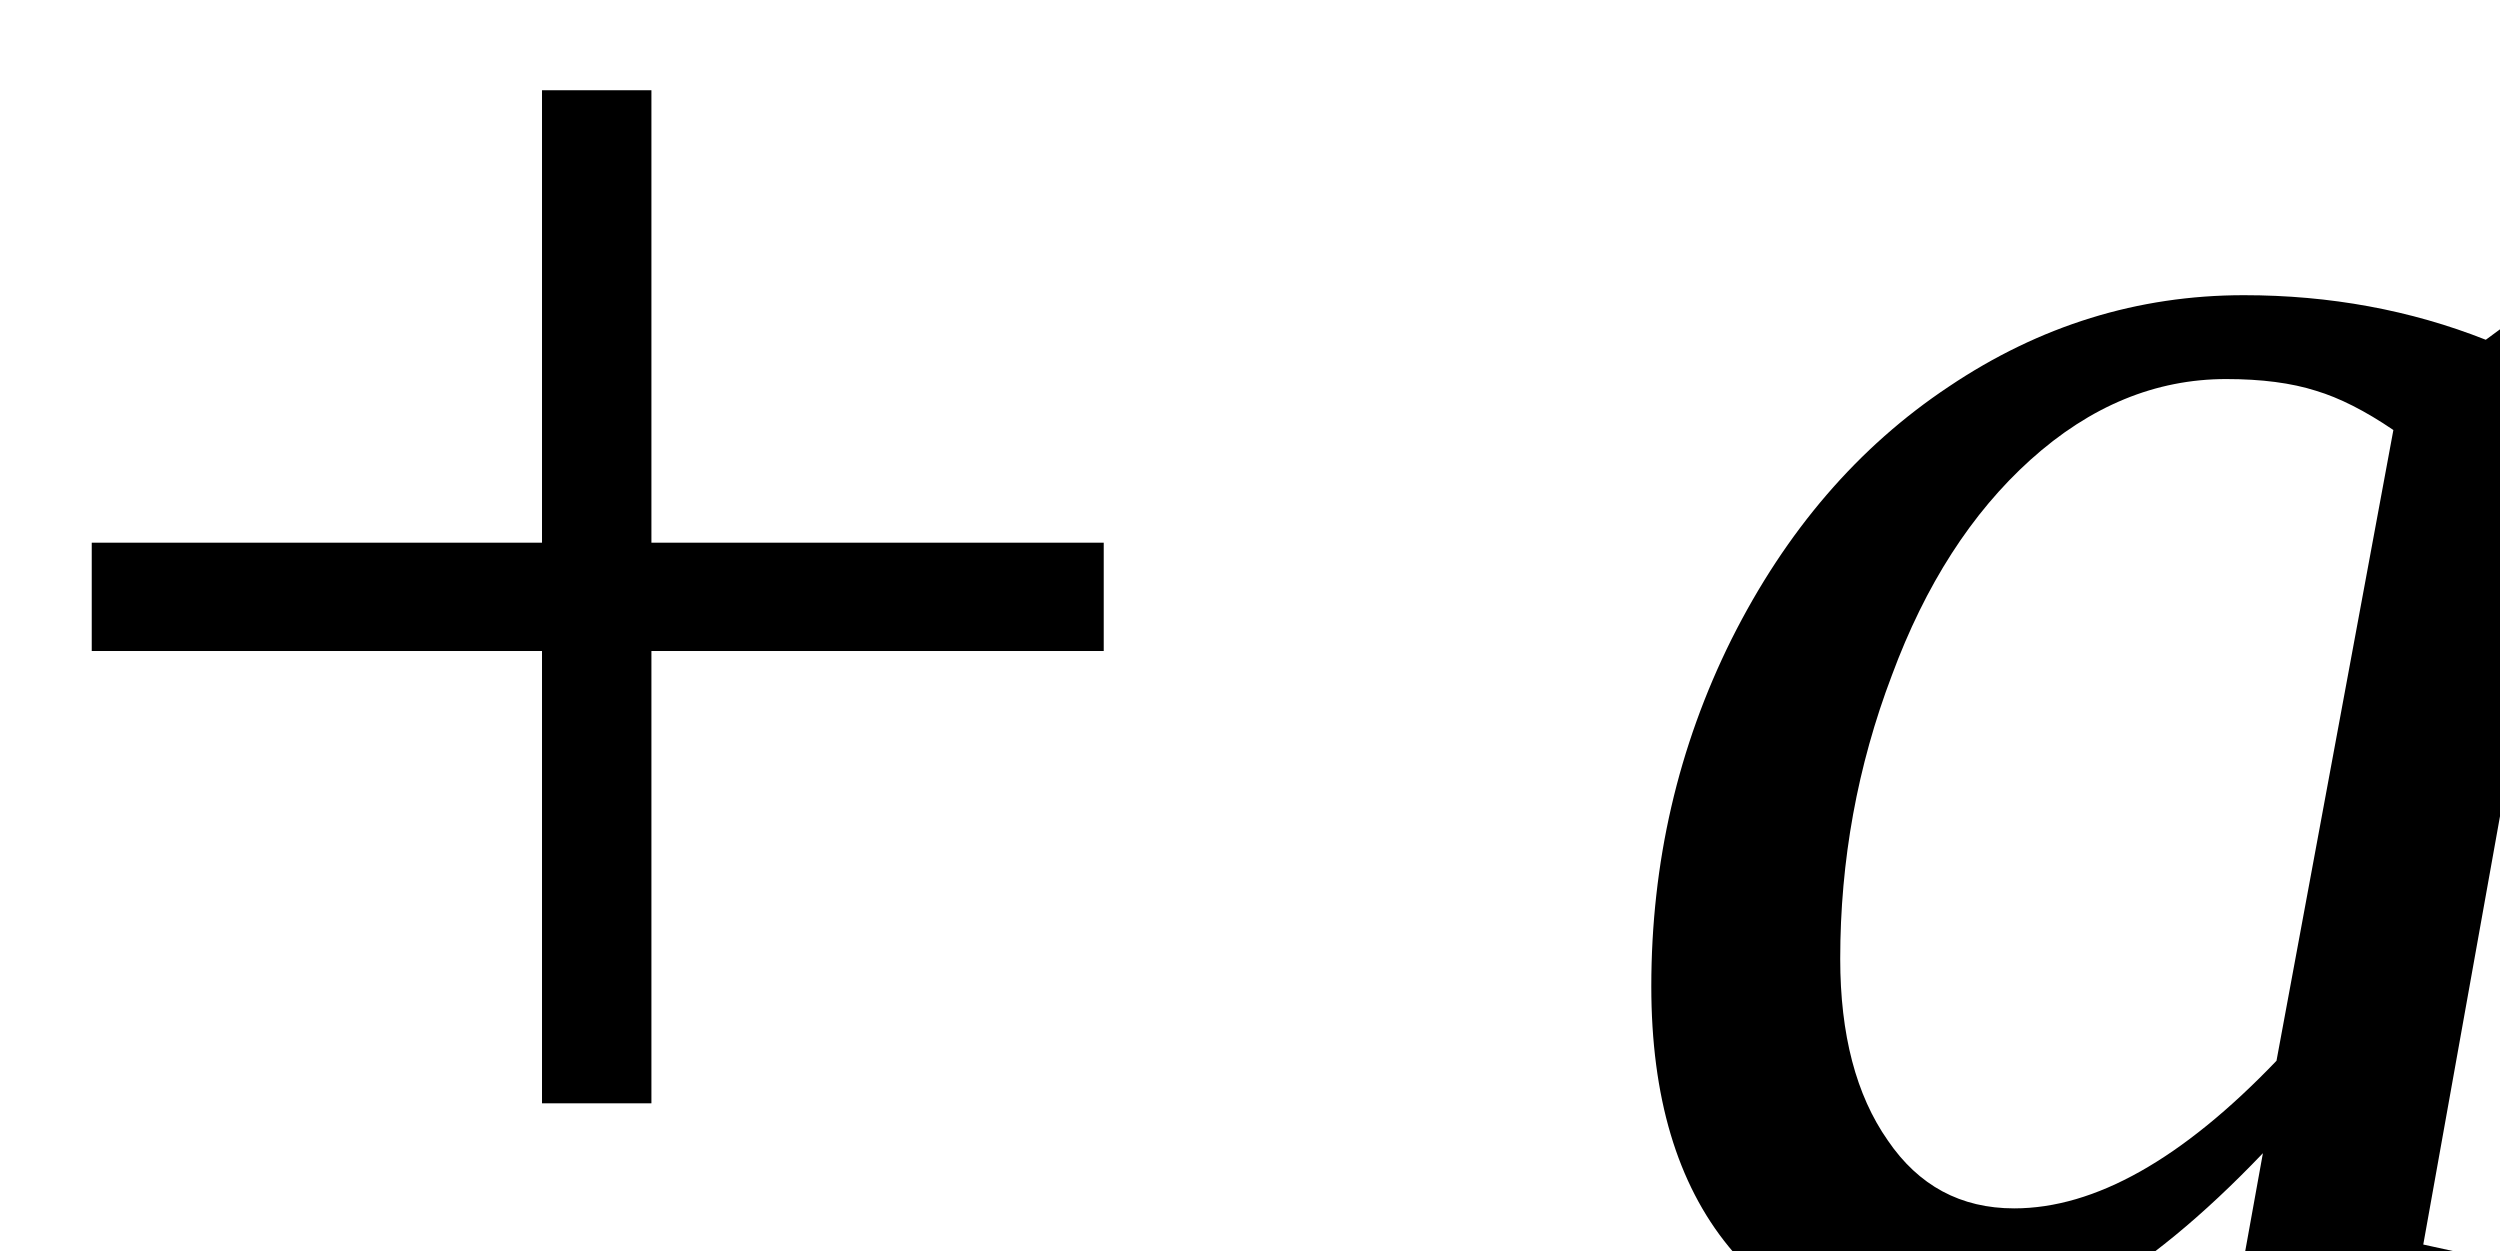
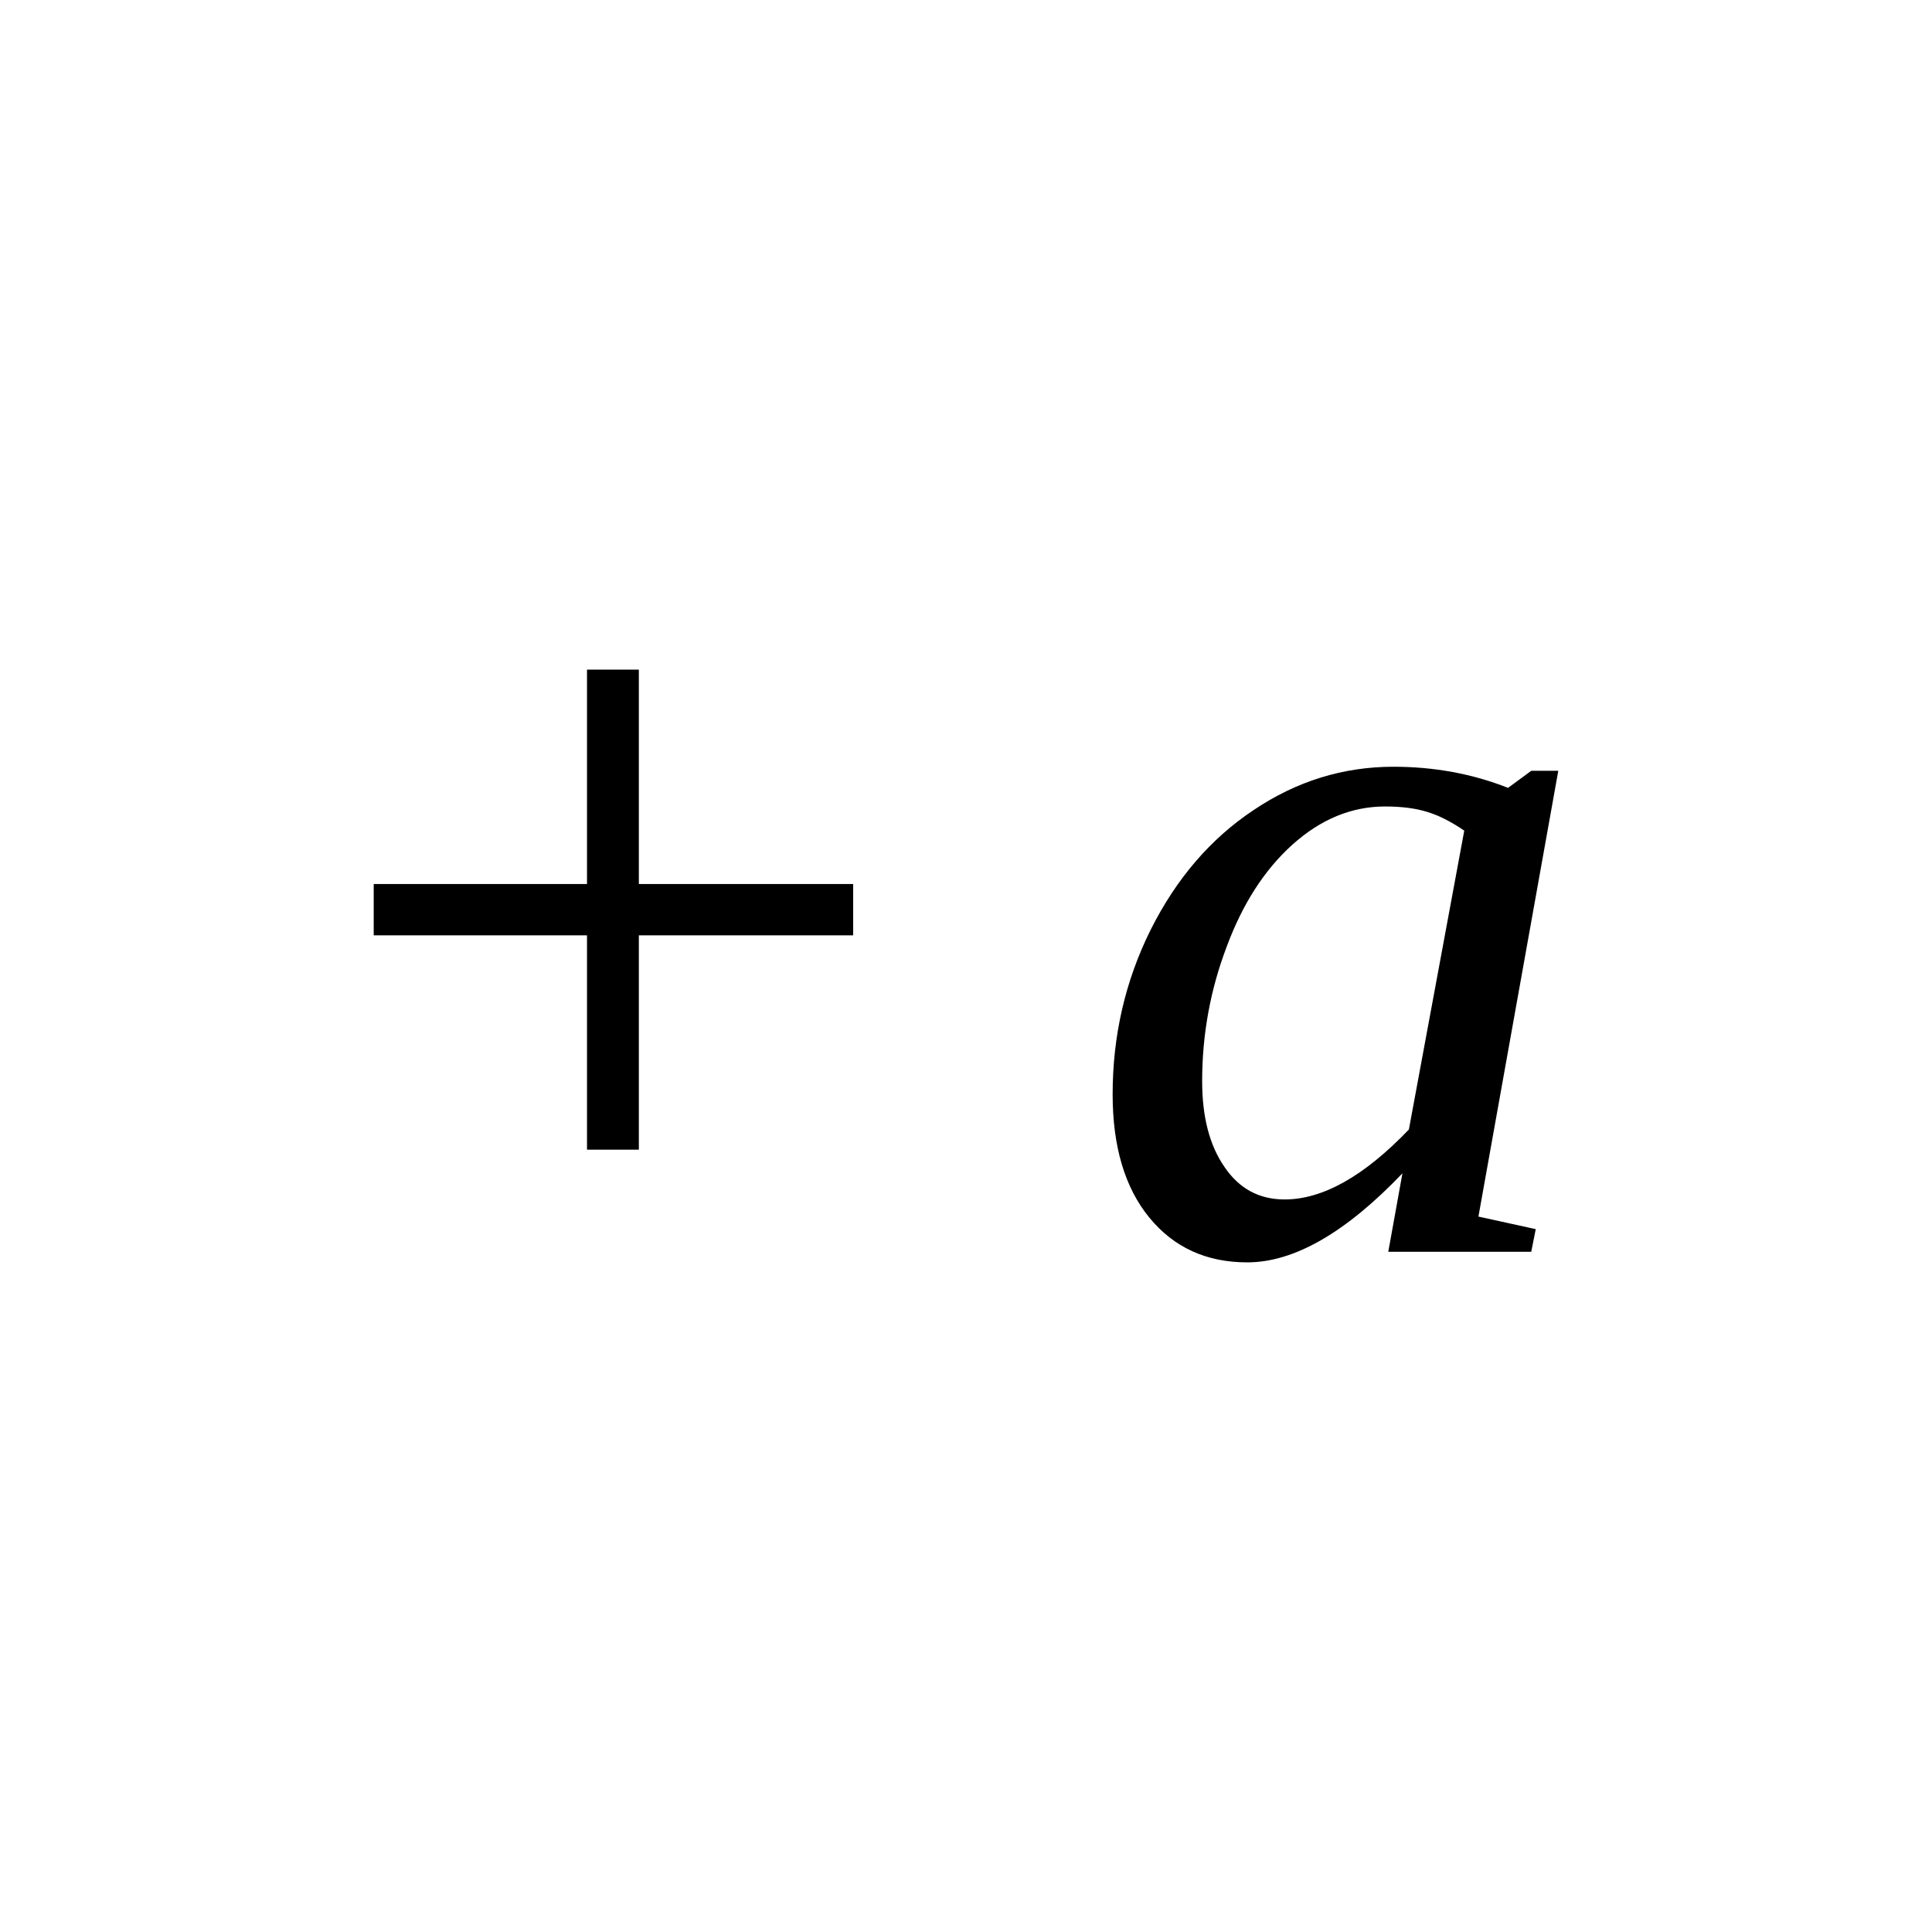
- <svg xmlns="http://www.w3.org/2000/svg" version="1.1">
-   <path d="M 4.793,4.79 V 8.118 H 3.988 V 4.79 H 0.675 V 3.993 H 3.988 V 0.664 H 4.793 V 3.993 H 8.121 V 4.79 Z" />
-   <path d="M 17.83,9.157 18.72,9.352 18.65,9.704 H 16.43 L 16.65,8.485 Q 15.33,9.868 14.24,9.868 13.29,9.868 12.72,9.173 12.15,8.477 12.15,7.258 12.15,5.891 12.74,4.704 13.34,3.508 14.34,2.844 15.34,2.172 16.51,2.172 17.46,2.172 18.29,2.5 L 18.65,2.235 H 19.07 Z M 17.61,3.164 Q 17.3,2.953 17.04,2.875 16.77,2.789 16.38,2.789 15.6,2.789 14.94,3.383 14.29,3.969 13.92,4.969 13.54,5.969 13.54,7.055 13.54,7.891 13.89,8.391 14.23,8.891 14.82,8.891 15.71,8.891 16.75,7.805 Z" />
+ <svg xmlns="http://www.w3.org/2000/svg" version="1.1" id="svg6" width="30" height="30">
+   <defs id="defs10" />
+   <path d="m 9.92,14.524 v 3.328 h -0.805 v -3.328 h -3.312 v -0.797 h 3.312 v -3.329 h 0.805 v 3.329 h 3.328 v 0.797 z" id="path2" />
+   <path d="m 22.957,18.891 0.89,0.195 -0.07,0.352 h -2.22 l 0.22,-1.219 q -1.32,1.383 -2.41,1.383 -0.95,0 -1.52,-0.695 -0.57,-0.696 -0.57,-1.915 0,-1.367 0.59,-2.554 0.6,-1.196 1.6,-1.86 1,-0.672 2.17,-0.672 0.95,0 1.78,0.328 l 0.36,-0.265 h 0.42 z m -0.22,-5.993 q -0.31,-0.211 -0.57,-0.289 -0.27,-0.086 -0.66,-0.086 -0.78,0 -1.44,0.594 -0.65,0.586 -1.02,1.586 -0.38,1 -0.38,2.086 0,0.836 0.35,1.336 0.34,0.5 0.93,0.5 0.89,0 1.93,-1.086 z" id="path4" />
</svg>
